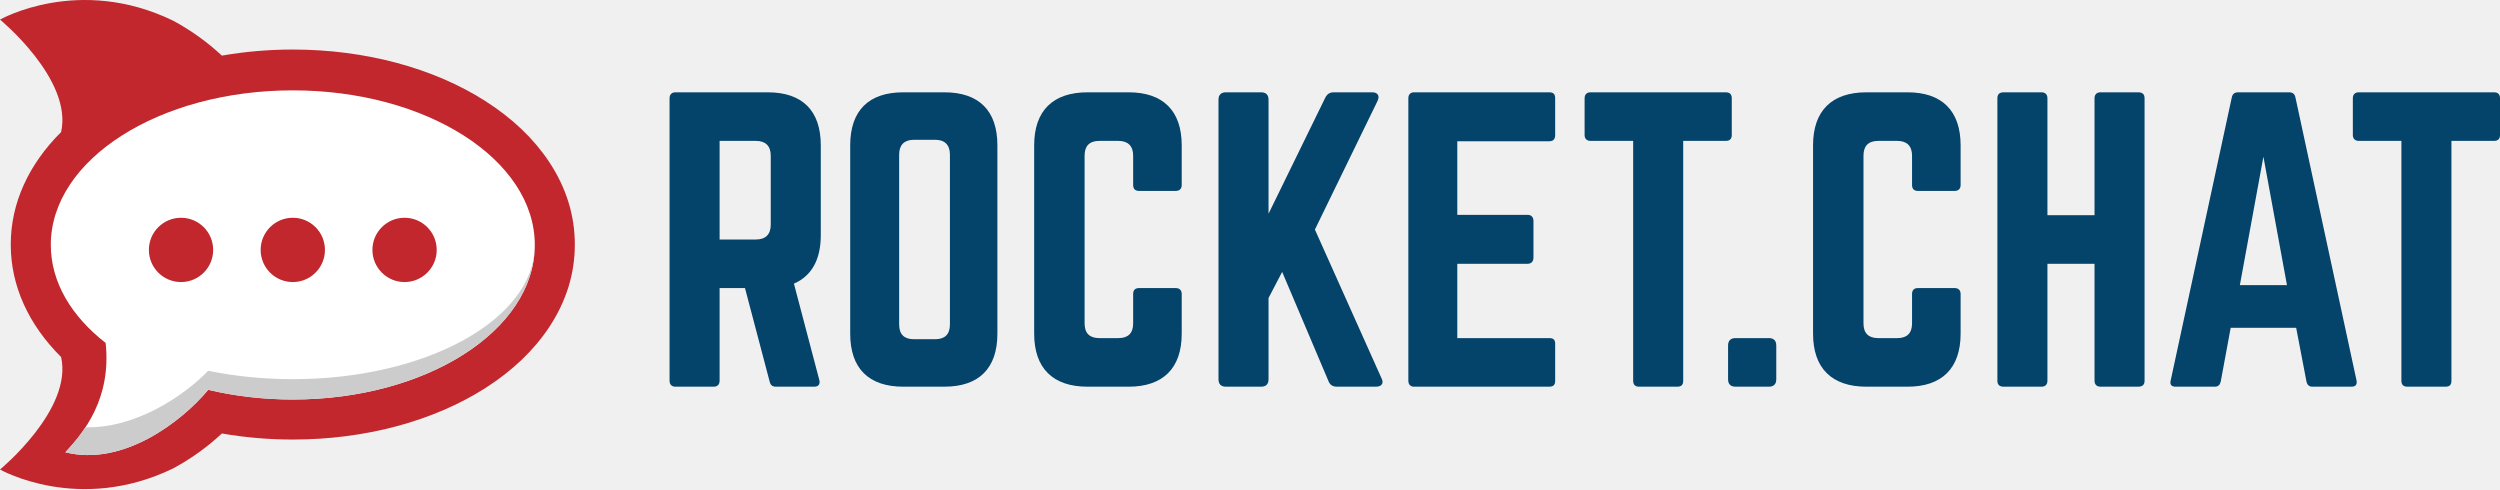
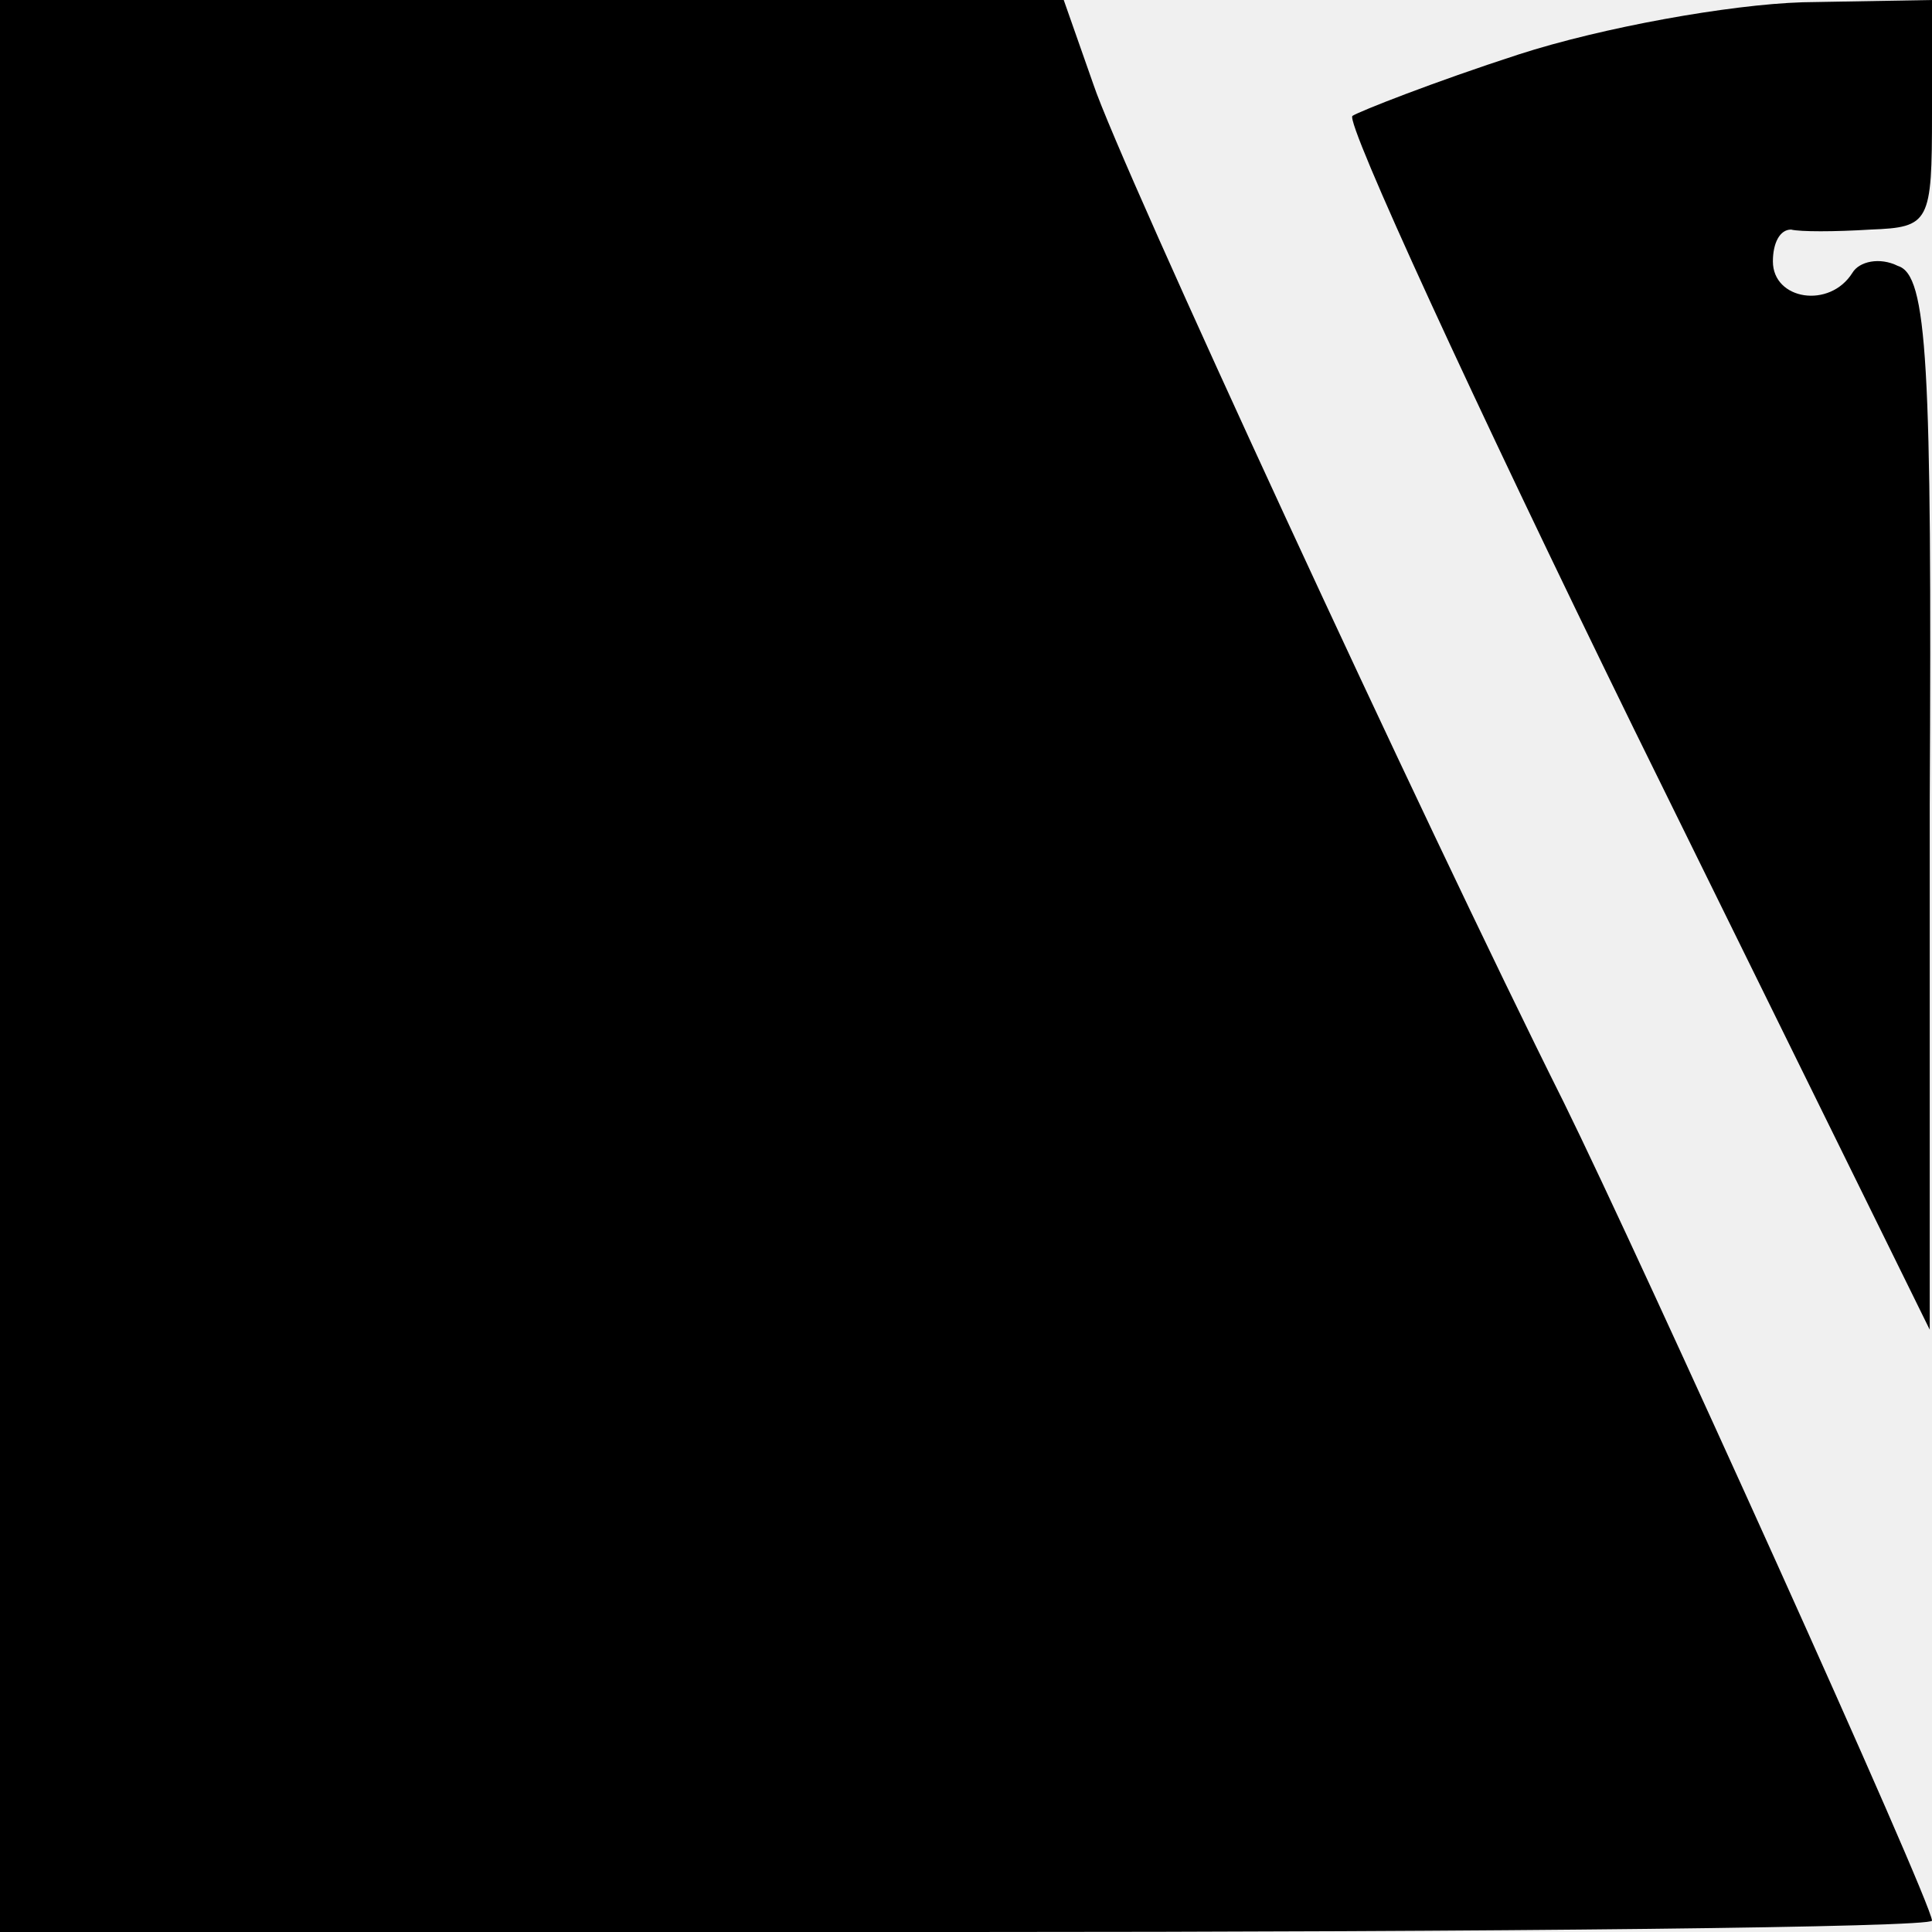
- <svg xmlns="http://www.w3.org/2000/svg" version="1.1" id="Layer_1" x="0px" y="0px" width="435.721px" height="85.242px" viewBox="62.402 -18.766 435.721 85.242" enable-background="new 62.402 -18.766 435.721 85.242" xml:space="preserve">
-   <g>
-     <path fill="#04436A" d="M205.456,22.207c0,4.297-1.603,7.119-4.681,8.465l4.425,16.803c0.192,0.771-0.192,1.154-0.898,1.154h-6.67   c-0.641,0-0.961-0.32-1.09-0.898l-4.297-16.289h-4.425v16.162c0,0.642-0.384,1.025-1.026,1.025h-6.67   c-0.641,0-1.026-0.385-1.026-1.025V-1.651c0-0.641,0.385-1.026,1.026-1.026h16.097c6.028,0,9.235,3.207,9.235,9.235V22.207   L205.456,22.207z M194.169,22.976c1.667,0,2.565-0.898,2.565-2.565V8.354c0-1.667-0.898-2.564-2.565-2.564h-6.349v17.187   L194.169,22.976L194.169,22.976z" />
-     <path fill="#04436A" d="M210.583,6.558c0-6.028,3.206-9.235,9.235-9.235h7.183c6.028,0,9.235,3.207,9.235,9.235v32.836   c0,6.027-3.207,9.234-9.235,9.234h-7.183c-6.029,0-9.235-3.207-9.235-9.234V6.558z M225.397,40.355   c1.667,0,2.565-0.834,2.565-2.565V8.162c0-1.667-0.898-2.565-2.565-2.565h-3.719c-1.667,0-2.565,0.898-2.565,2.565v29.629   c0,1.73,0.898,2.564,2.565,2.564H225.397L225.397,40.355z" />
-     <path fill="#04436A" d="M268.362,13.484c0,0.642-0.385,1.026-1.025,1.026h-6.413c-0.706,0-1.026-0.384-1.026-1.026v-5.13   c0-1.667-0.897-2.564-2.564-2.564h-3.335c-1.731,0-2.565,0.897-2.565,2.564V37.6c0,1.731,0.897,2.563,2.565,2.563h3.335   c1.667,0,2.564-0.833,2.564-2.563v-5.132c0-0.642,0.32-1.026,1.026-1.026h6.413c0.643,0,1.025,0.384,1.025,1.026v6.927   c0,6.027-3.271,9.234-9.234,9.234h-7.183c-6.028,0-9.299-3.207-9.299-9.234V6.558c0-6.028,3.271-9.235,9.299-9.235h7.183   c5.964,0,9.234,3.207,9.234,9.235V13.484z" />
-     <path fill="#04436A" d="M295.422,48.629c-0.771,0-1.218-0.32-1.476-0.961l-8.079-19.048l-2.374,4.554v14.172   c0,0.834-0.448,1.283-1.282,1.283h-6.157c-0.834,0-1.283-0.449-1.283-1.283v-48.74c0-0.833,0.449-1.283,1.283-1.283h6.157   c0.833,0,1.282,0.449,1.282,1.283v19.881l9.876-20.202c0.321-0.641,0.771-0.962,1.476-0.962h6.733c0.962,0,1.347,0.642,0.897,1.539   l-10.901,22.382l11.606,25.91c0.449,0.834,0.064,1.475-0.961,1.475H295.422z" />
-     <path fill="#04436A" d="M333.45,4.763c0,0.641-0.257,1.09-1.026,1.09h-16.033v12.826h12.249c0.643,0,1.026,0.385,1.026,1.09v6.349   c0,0.706-0.385,1.091-1.026,1.091h-12.249v12.954h16.033c0.771,0,1.026,0.321,1.026,1.026v6.414c0,0.641-0.257,1.024-1.026,1.024   h-23.6c-0.578,0-0.963-0.385-0.963-1.024V-1.651c0-0.641,0.385-1.026,0.963-1.026h23.6c0.771,0,1.026,0.385,1.026,1.026V4.763z" />
-     <path fill="#04436A" d="M363.204-2.677c0.705,0,1.026,0.385,1.026,1.026v6.414c0,0.641-0.321,1.026-1.026,1.026h-7.439v41.814   c0,0.705-0.32,1.024-1.025,1.024h-6.67c-0.643,0-1.026-0.319-1.026-1.024V5.789h-7.438c-0.643,0-1.026-0.385-1.026-1.026v-6.414   c0-0.641,0.385-1.026,1.026-1.026H363.204z" />
-     <path fill="#04436A" d="M363.585,41.445c0-0.834,0.449-1.282,1.283-1.282h5.836c0.834,0,1.282,0.448,1.282,1.282v5.899   c0,0.835-0.448,1.283-1.282,1.283h-5.836c-0.834,0-1.283-0.448-1.283-1.283V41.445z" />
-     <path fill="#04436A" d="M404.114,13.484c0,0.642-0.386,1.026-1.026,1.026h-6.413c-0.705,0-1.025-0.384-1.025-1.026v-5.13   c0-1.667-0.897-2.564-2.564-2.564h-3.335c-1.732,0-2.565,0.897-2.565,2.564V37.6c0,1.731,0.897,2.563,2.565,2.563h3.335   c1.667,0,2.564-0.833,2.564-2.563v-5.132c0-0.642,0.32-1.026,1.025-1.026h6.413c0.643,0,1.026,0.384,1.026,1.026v6.927   c0,6.027-3.271,9.234-9.235,9.234h-7.183c-6.028,0-9.299-3.207-9.299-9.234V6.558c0-6.028,3.271-9.235,9.299-9.235h7.183   c5.965,0,9.235,3.207,9.235,9.235V13.484z" />
-     <path fill="#04436A" d="M427.455-1.651c0-0.641,0.384-1.026,1.025-1.026h6.605c0.77,0,1.089,0.385,1.089,1.026v49.254   c0,0.641-0.32,1.024-1.089,1.024h-6.605c-0.643,0-1.025-0.385-1.025-1.024V27.209h-8.209v20.395c0,0.642-0.385,1.025-1.026,1.025   h-6.604c-0.771,0-1.091-0.385-1.091-1.025V-1.651c0-0.641,0.32-1.026,1.091-1.026h6.604c0.643,0,1.026,0.385,1.026,1.026v20.394   h8.209V-1.651L427.455-1.651z" />
-     <path fill="#04436A" d="M465.419,48.629c-0.577,0-0.897-0.32-1.026-0.898l-1.795-9.362h-11.416l-1.73,9.362   c-0.129,0.578-0.449,0.898-1.026,0.898h-6.861c-0.705,0-1.026-0.385-0.835-1.09l10.646-49.318c0.129-0.641,0.513-0.898,1.09-0.898   h8.915c0.577,0,0.962,0.257,1.09,0.898l10.646,49.318c0.129,0.705-0.128,1.09-0.897,1.09H465.419z M456.889,8.546l-4.104,22.382   h8.209L456.889,8.546z" />
-     <path fill="#04436A" d="M497.097-2.677c0.705,0,1.026,0.385,1.026,1.026v6.414c0,0.641-0.321,1.026-1.026,1.026h-7.438v41.814   c0,0.705-0.321,1.024-1.026,1.024h-6.67c-0.641,0-1.025-0.319-1.025-1.024V5.789h-7.438c-0.642,0-1.025-0.385-1.025-1.026v-6.414   c0-0.641,0.385-1.026,1.025-1.026H497.097z" />
-   </g>
-   <path fill="#C1272D" d="M162.586,23.788c0-5.031-1.505-9.854-4.474-14.339c-2.666-4.025-6.401-7.588-11.1-10.591  c-9.074-5.796-21-8.989-33.579-8.989c-4.202,0-8.344,0.355-12.361,1.059c-2.492-2.333-5.41-4.432-8.497-6.091  c-16.494-7.994-30.172-0.188-30.172-0.188S75.12-4.904,73.052,4.253c-5.689,5.644-8.773,12.45-8.773,19.535  c0,0.022,0.001,0.045,0.001,0.068c0,0.022-0.001,0.044-0.001,0.068c0,7.085,3.083,13.891,8.773,19.534  c2.068,9.158-10.649,19.605-10.649,19.605s13.678,7.805,30.172-0.188c3.087-1.659,6.004-3.759,8.497-6.091  c4.018,0.703,8.159,1.058,12.361,1.058c12.58,0,24.505-3.191,33.579-8.987c4.699-3.003,8.434-6.565,11.1-10.592  c2.969-4.484,4.474-9.309,4.474-14.338c0-0.023-0.001-0.045-0.001-0.068S162.586,23.81,162.586,23.788z" />
-   <path fill="#FFFFFF" d="M113.433-3.018c23.293,0,42.177,12.062,42.177,26.941c0,14.878-18.884,26.941-42.177,26.941  c-5.187,0-10.154-0.6-14.743-1.693c-4.664,5.61-14.924,13.411-24.891,10.89c3.242-3.482,8.045-9.366,7.017-19.058  c-5.974-4.648-9.56-10.597-9.56-17.08C71.255,9.043,90.139-3.018,113.433-3.018" />
-   <g>
-     <g>
-       <circle fill="#C1272D" cx="113.433" cy="24.79" r="5.603" />
-     </g>
-     <g>
-       <circle fill="#C1272D" cx="132.913" cy="24.79" r="5.603" />
-     </g>
-     <g>
-       <circle fill="#C1272D" cx="93.952" cy="24.79" r="5.602" />
-     </g>
-   </g>
-   <g>
-     <path fill="#CCCCCC" d="M113.433,47.319c-5.187,0-10.154-0.52-14.743-1.468c-4.118,4.294-12.6,10.066-21.39,9.854   c-1.158,1.755-2.417,3.19-3.501,4.355c9.967,2.521,20.227-5.279,24.891-10.89c4.589,1.094,9.557,1.693,14.743,1.693   c23.106,0,41.87-11.871,42.169-26.585C155.303,37.032,136.539,47.319,113.433,47.319z" />
+ <svg xmlns="http://www.w3.org/2000/svg" version="1.0" width="85pt" height="85pt" viewBox="0 0 85 85" preserveAspectRatio="xMidYMid meet">
+   <g transform="translate(0,85) scale(0.1,-0.1)" fill="#000000" stroke="none">
+     <path d="M0 425 l0 -425 425 0 c234 0 425 2 425 5 0 8 -128 291 -162 360 -62 124 -195 412 -207 448 l-13 37 -234 0 -234 0 0 -425z" />
+     <path d="M668 826 c-37 -12 -70 -25 -73 -27 -3 -3 53 -125 124 -270 l130 -264 0 231 c1 195 -1 233 -14 237 -8 4 -17 2 -20 -3 -10 -16 -35 -12 -35 5 0 8 3 14 8 14 4 -1 19 -1 35 0 26 1 27 3 27 51 l0 50 -57 -1 c-32 -1 -88 -11 -125 -23z" />
  </g>
</svg>
